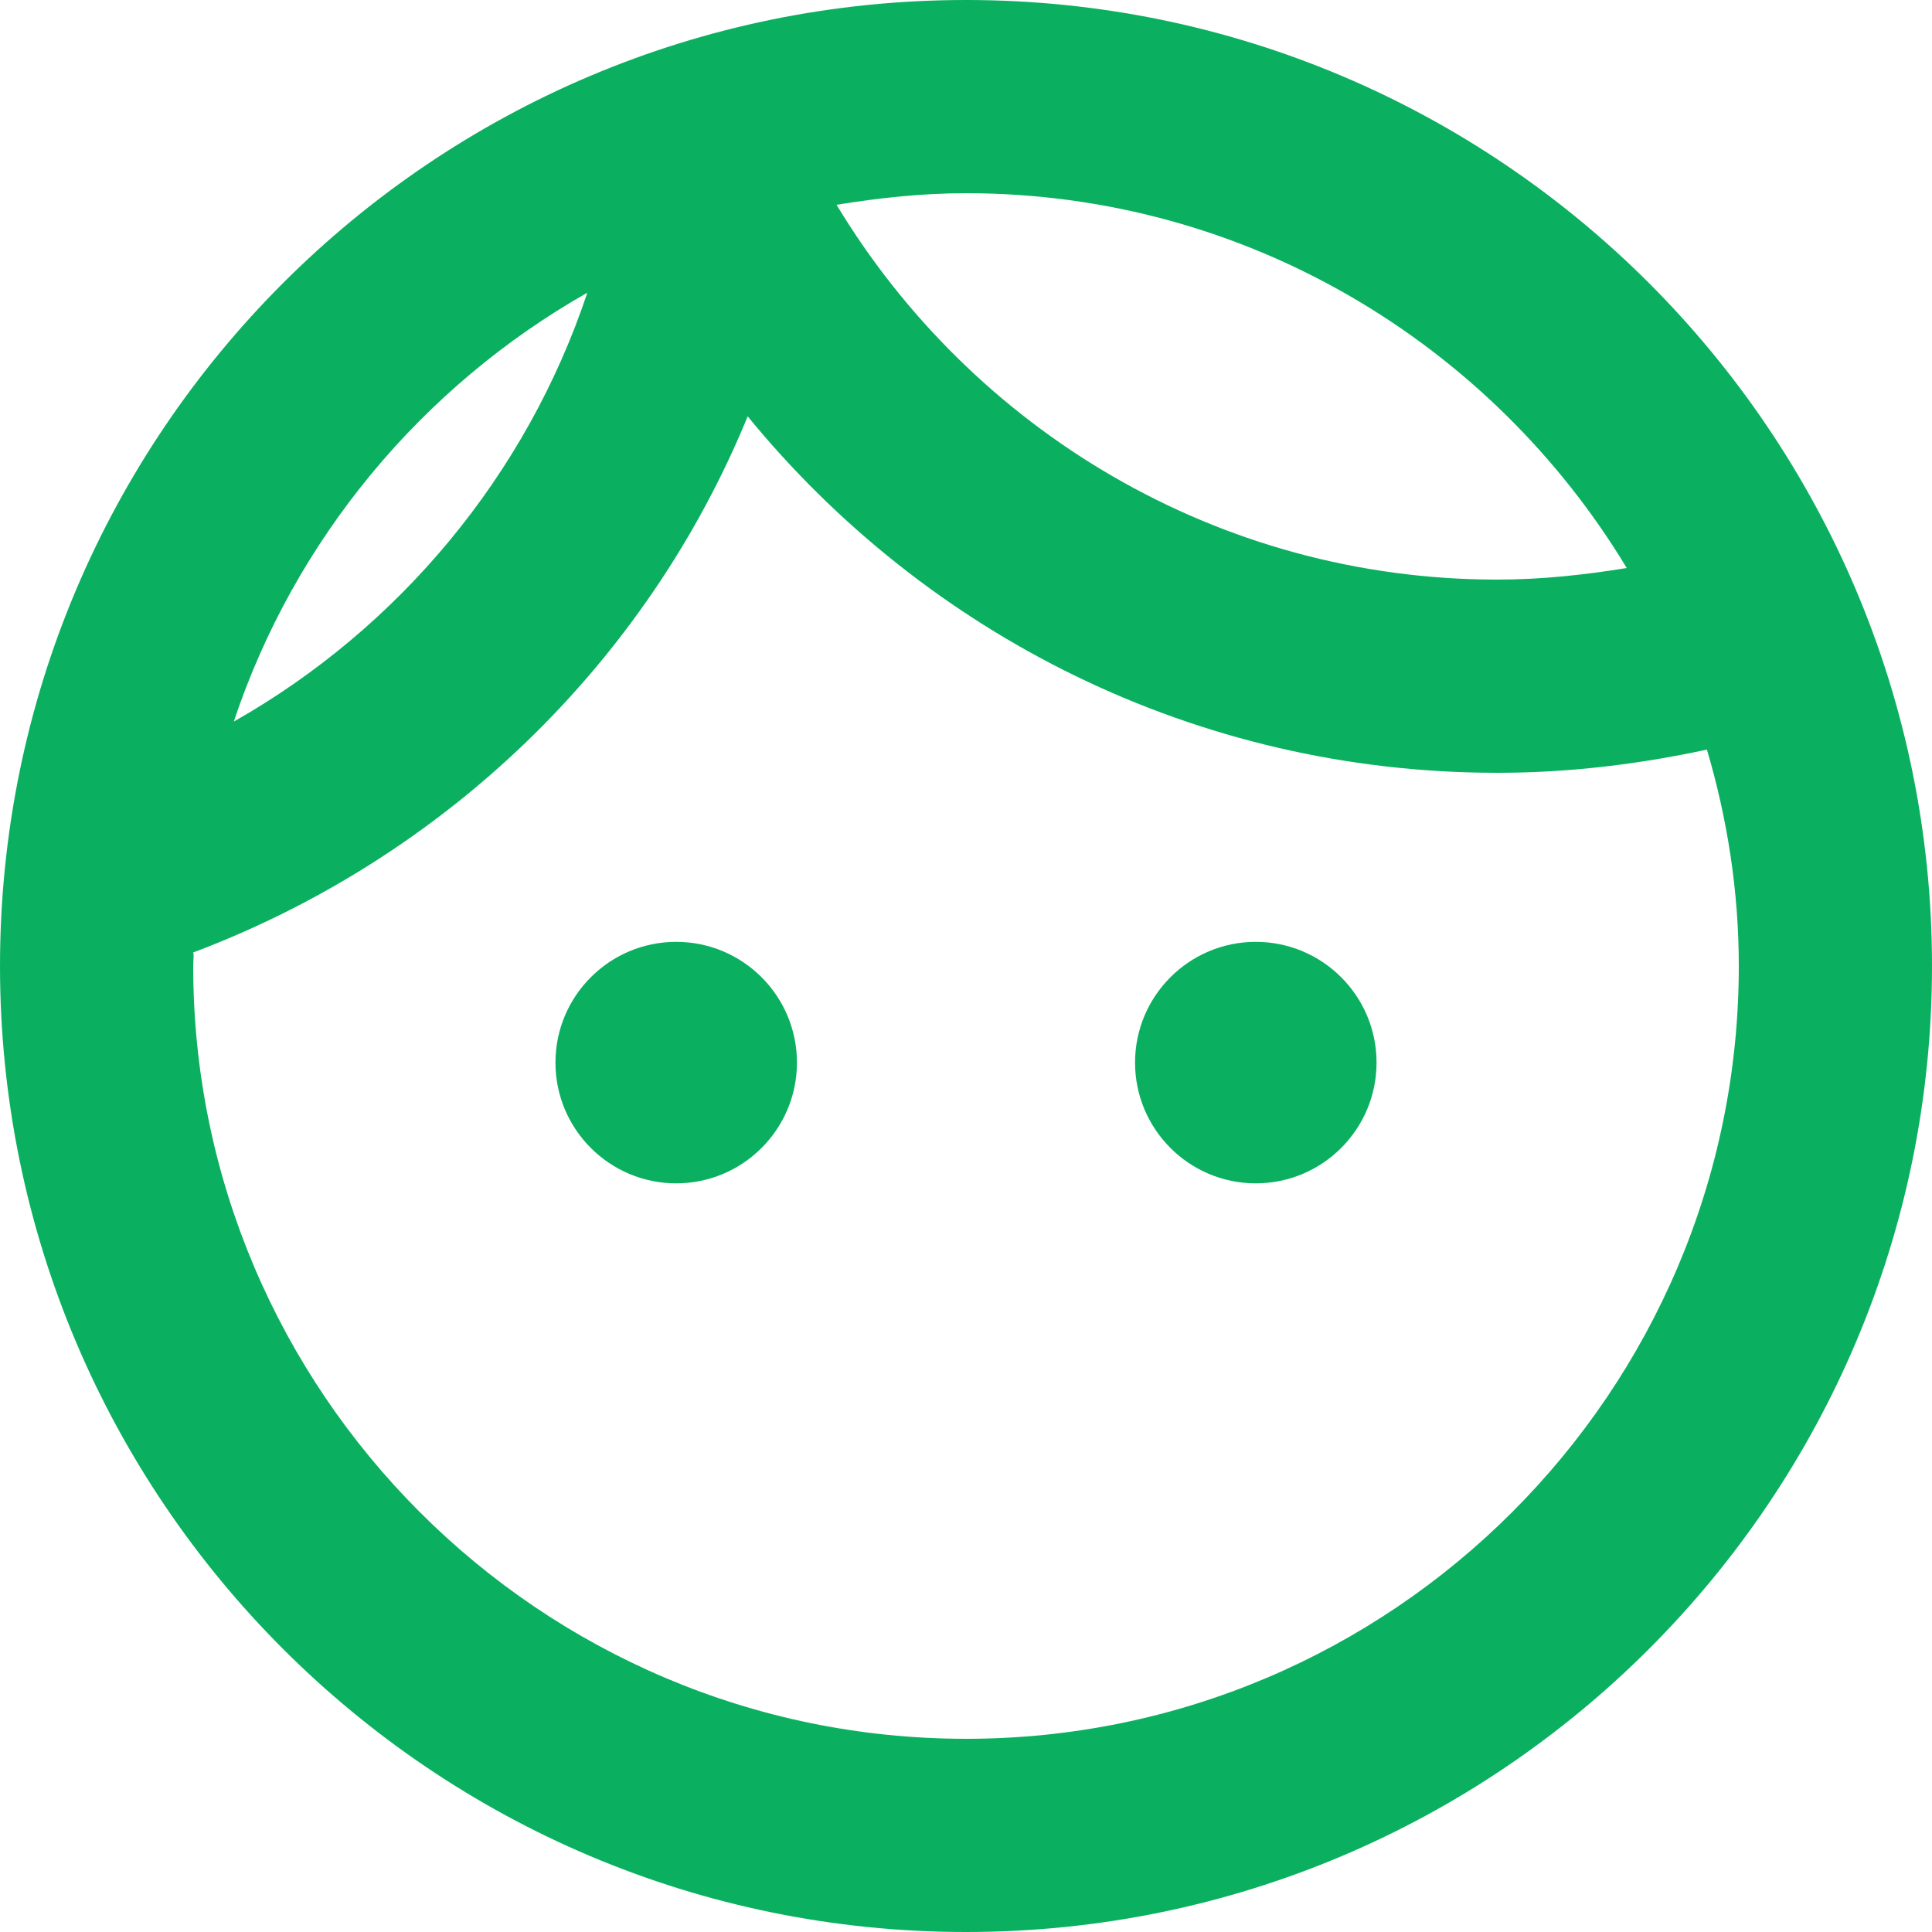
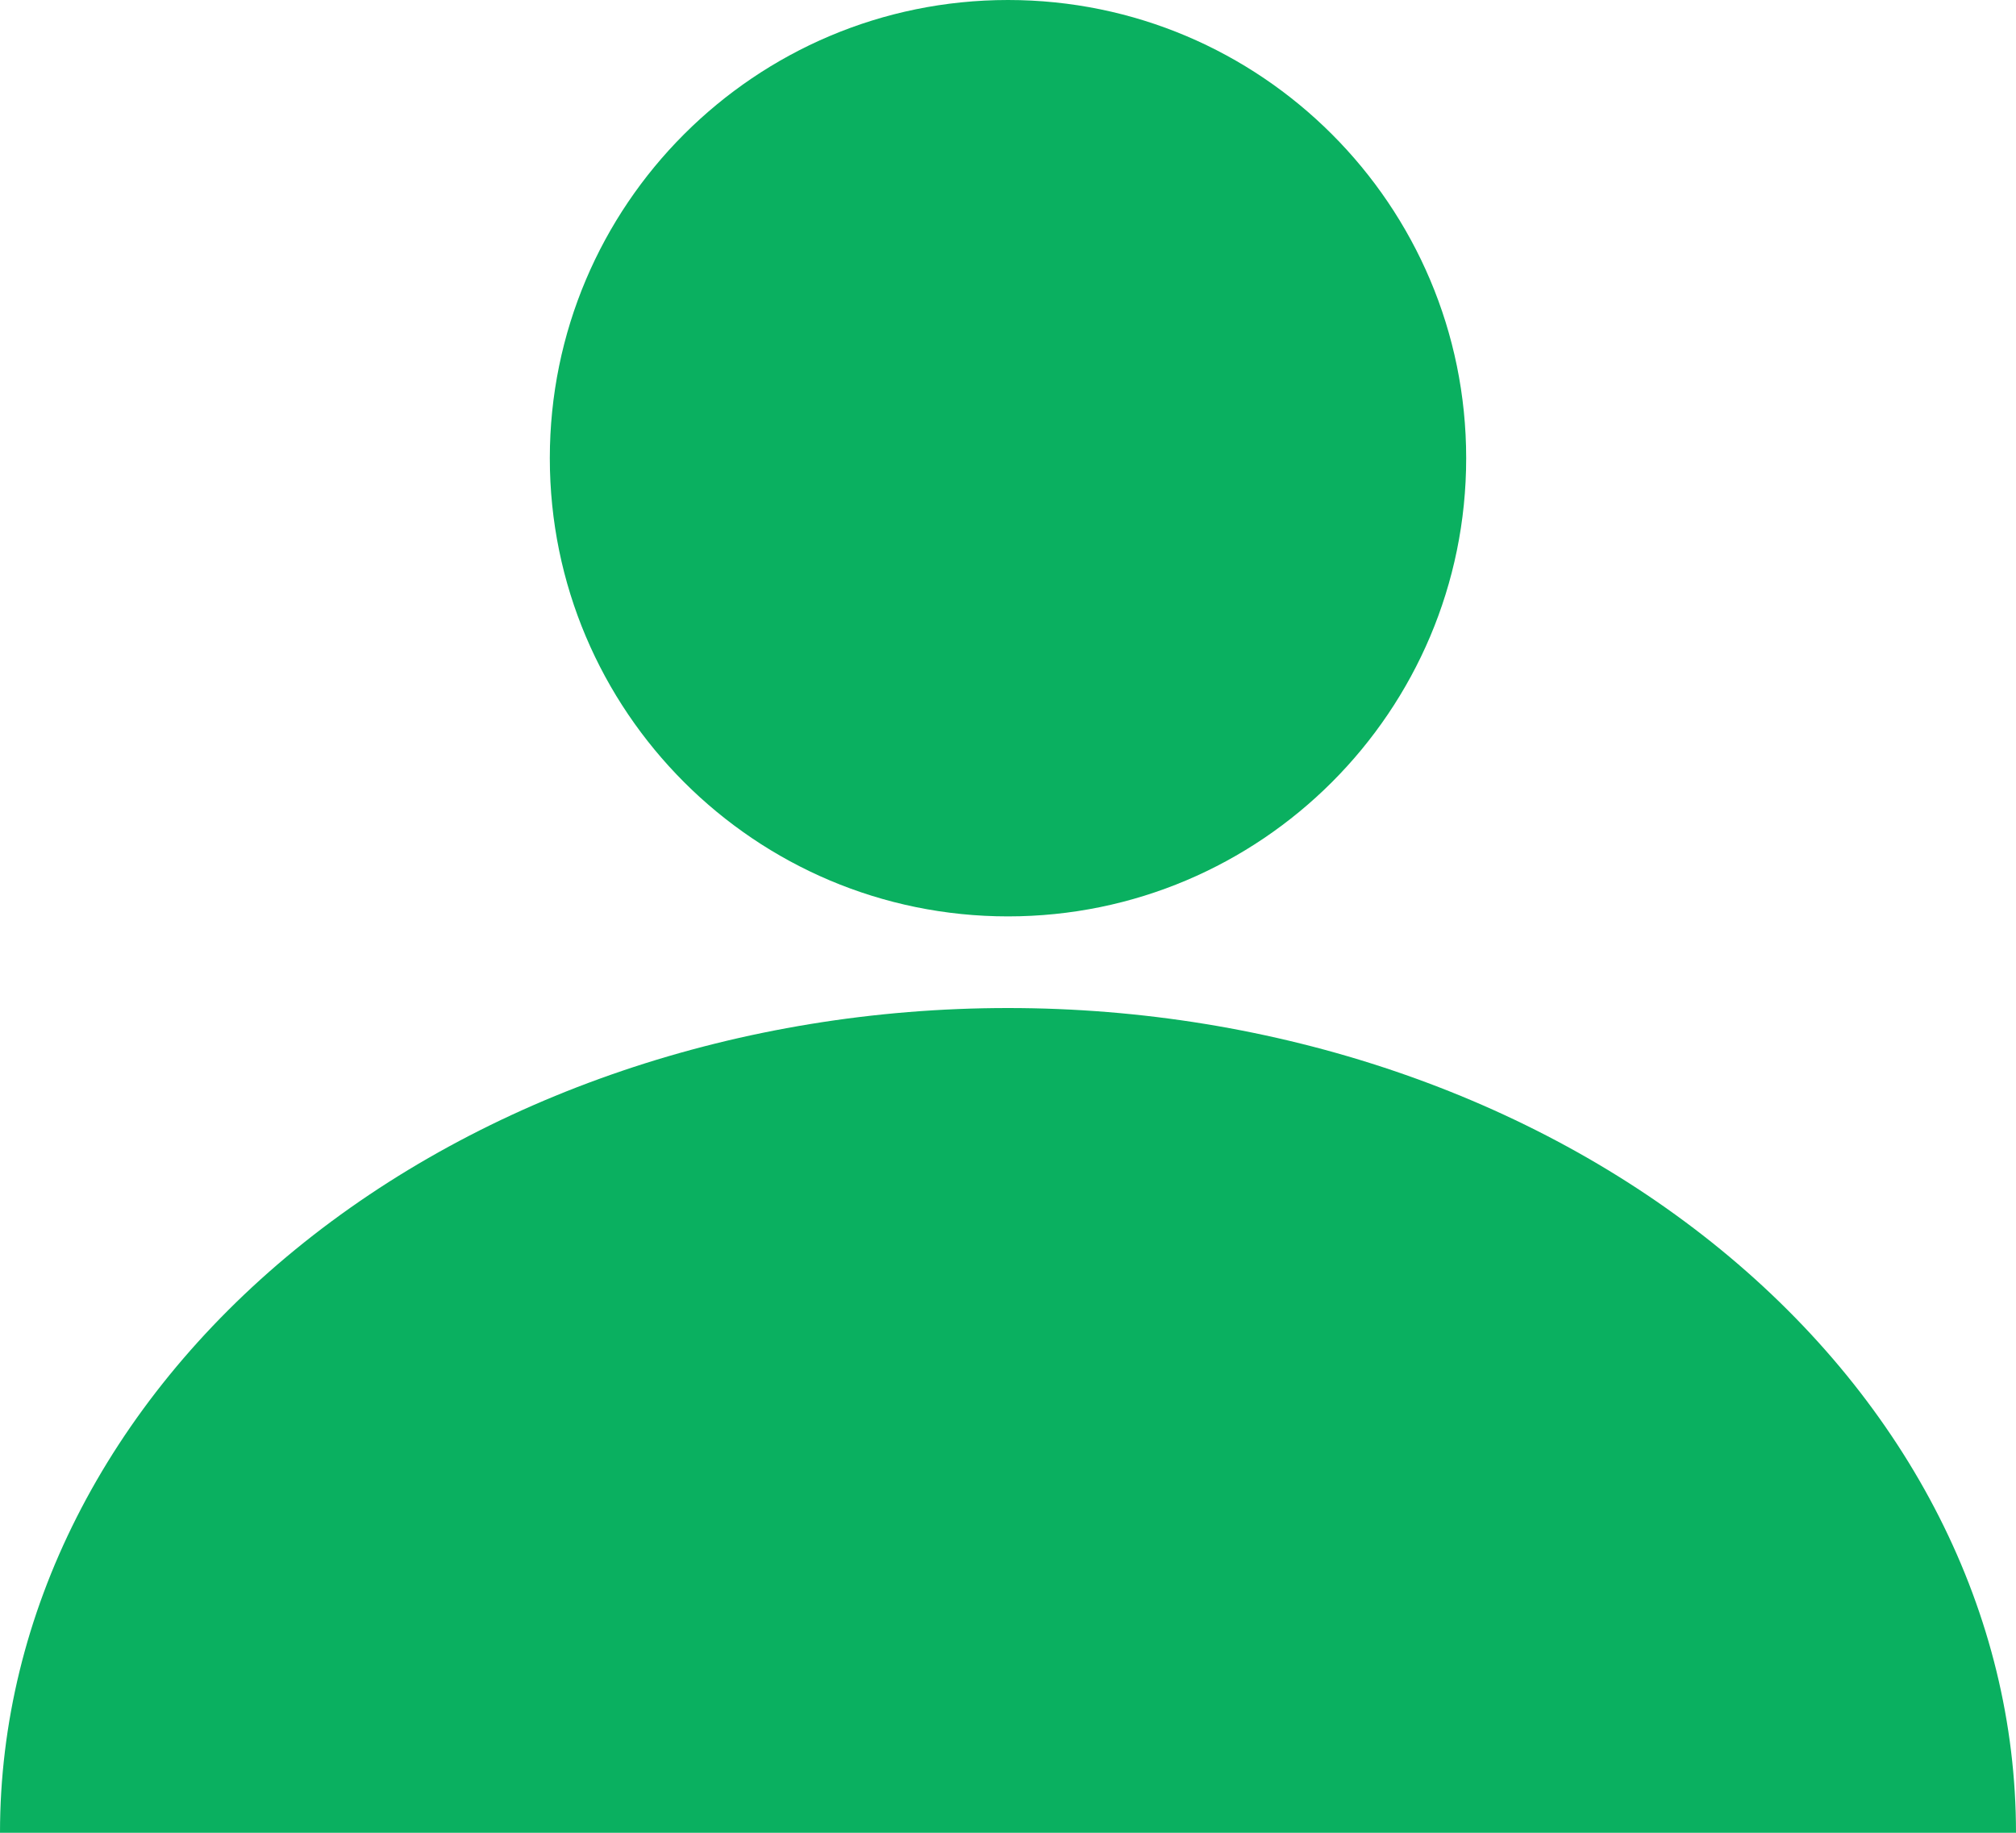
- <svg xmlns="http://www.w3.org/2000/svg" width="20" height="20" viewBox="0 0 20 20" fill="none">
-   <path fill-rule="evenodd" clip-rule="evenodd" d="M20 10C20 15.52 15.52 20 10 20C4.48 20 0 15.52 0 10C0 4.48 4.48 0 10 0C15.52 0 20 4.48 20 10ZM7 12.25C7.69 12.25 8.25 11.69 8.25 11C8.25 10.31 7.69 9.75 7 9.75C6.31 9.75 5.75 10.31 5.75 11C5.75 11.69 6.31 12.25 7 12.25ZM11.75 11C11.75 10.31 12.31 9.75 13 9.75C13.69 9.75 14.25 10.31 14.25 11C14.25 11.69 13.69 12.25 13 12.25C12.31 12.25 11.75 11.69 11.75 11ZM15.5 6C12.6 6 10.06 4.44 8.66 2.12C9.09 2.05 9.54 2 10 2C12.9 2 15.44 3.56 16.84 5.88C16.41 5.95 15.96 6 15.5 6ZM2.42 7.47C4.13 6.5 5.45 4.92 6.08 3.03C4.37 4 3.05 5.58 2.42 7.47ZM17.67 7.76C17.88 8.47 18 9.22 18 10C18 14.41 14.41 18 10 18C5.59 18 2 14.41 2 10C2 9.983 2.001 9.966 2.002 9.949C2.004 9.917 2.007 9.886 2 9.86C4.6 8.88 6.69 6.87 7.74 4.31C9.58 6.56 12.37 8 15.5 8C16.25 8 16.97 7.91 17.67 7.76Z" fill="#0AB060" />
+ <svg xmlns="http://www.w3.org/2000/svg" width="22" height="20" viewBox="0 0 22 20" fill="none">
+   <path fill-rule="evenodd" clip-rule="evenodd" d="M11 10C13.76 10 16 7.76 16 5C16 2.24 13.76 0 11 0C8.24 0 6 2.24 6 5C6 7.76 8.24 10 11 10ZM18.778 13.636C20.841 15.324 22 17.613 22 20H11L0 20C0 17.613 1.159 15.324 3.222 13.636C5.285 11.948 8.083 11 11 11C13.917 11 16.715 11.948 18.778 13.636Z" fill="#0AB060" />
</svg>
